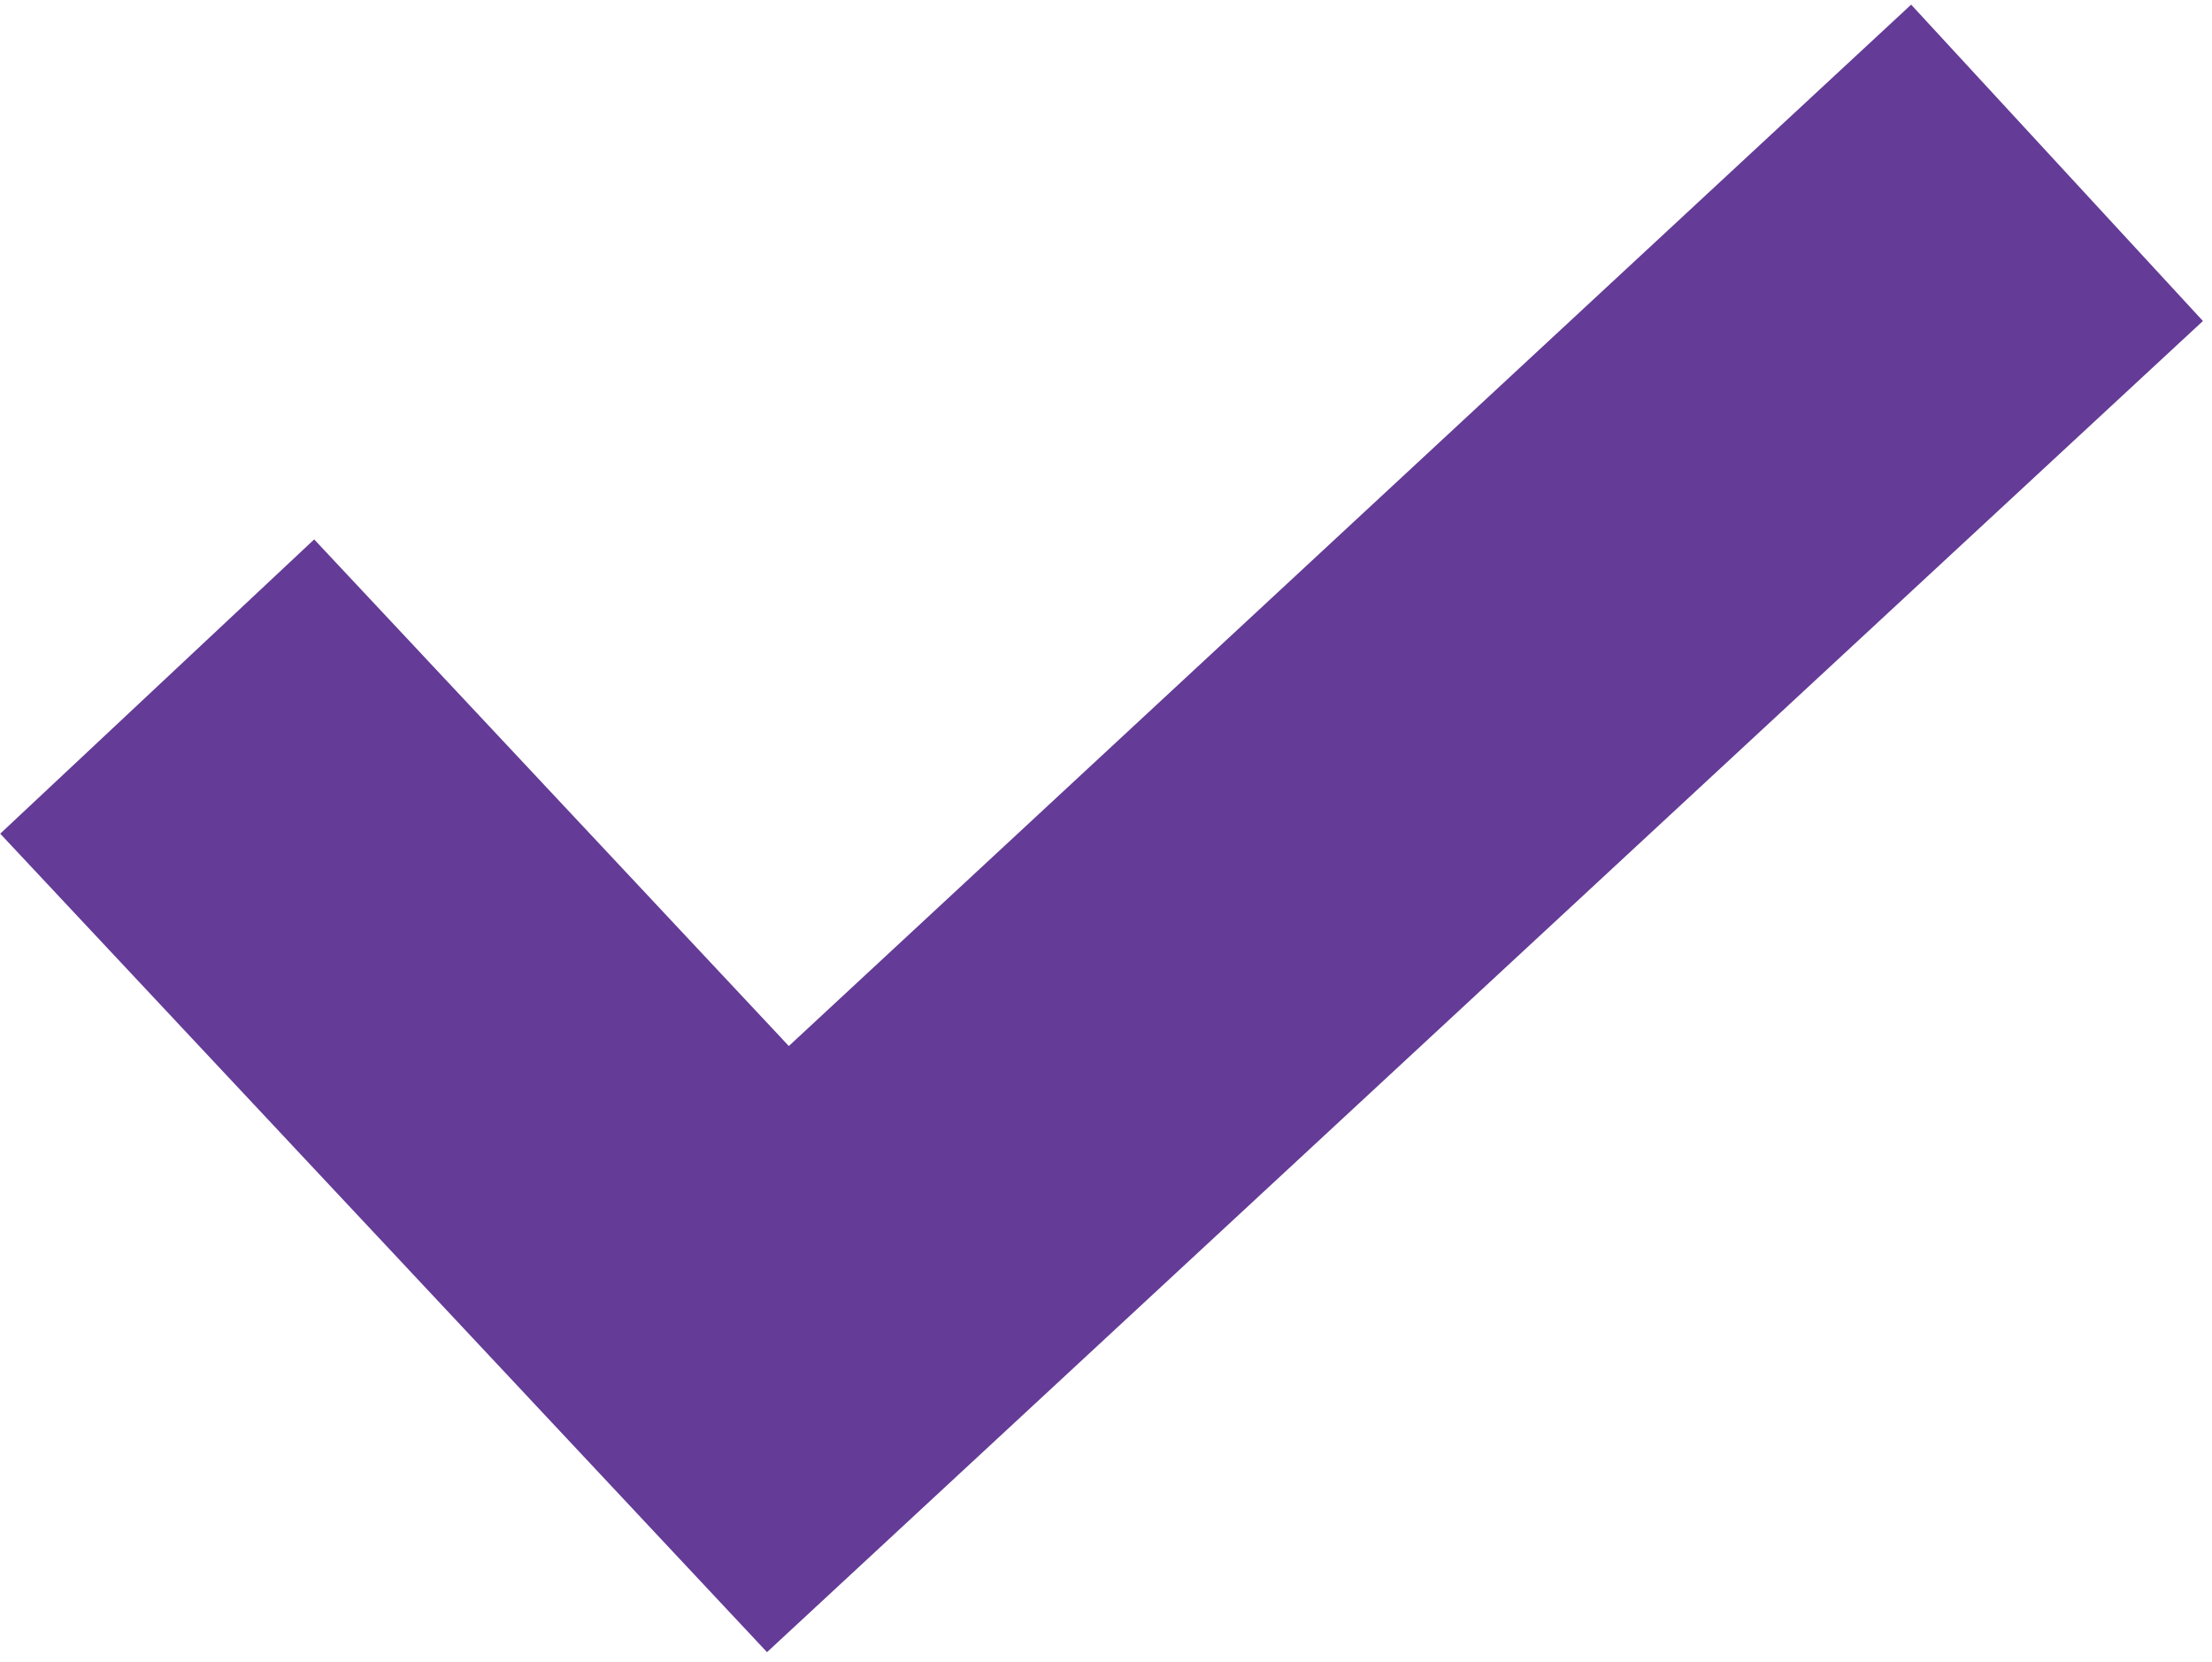
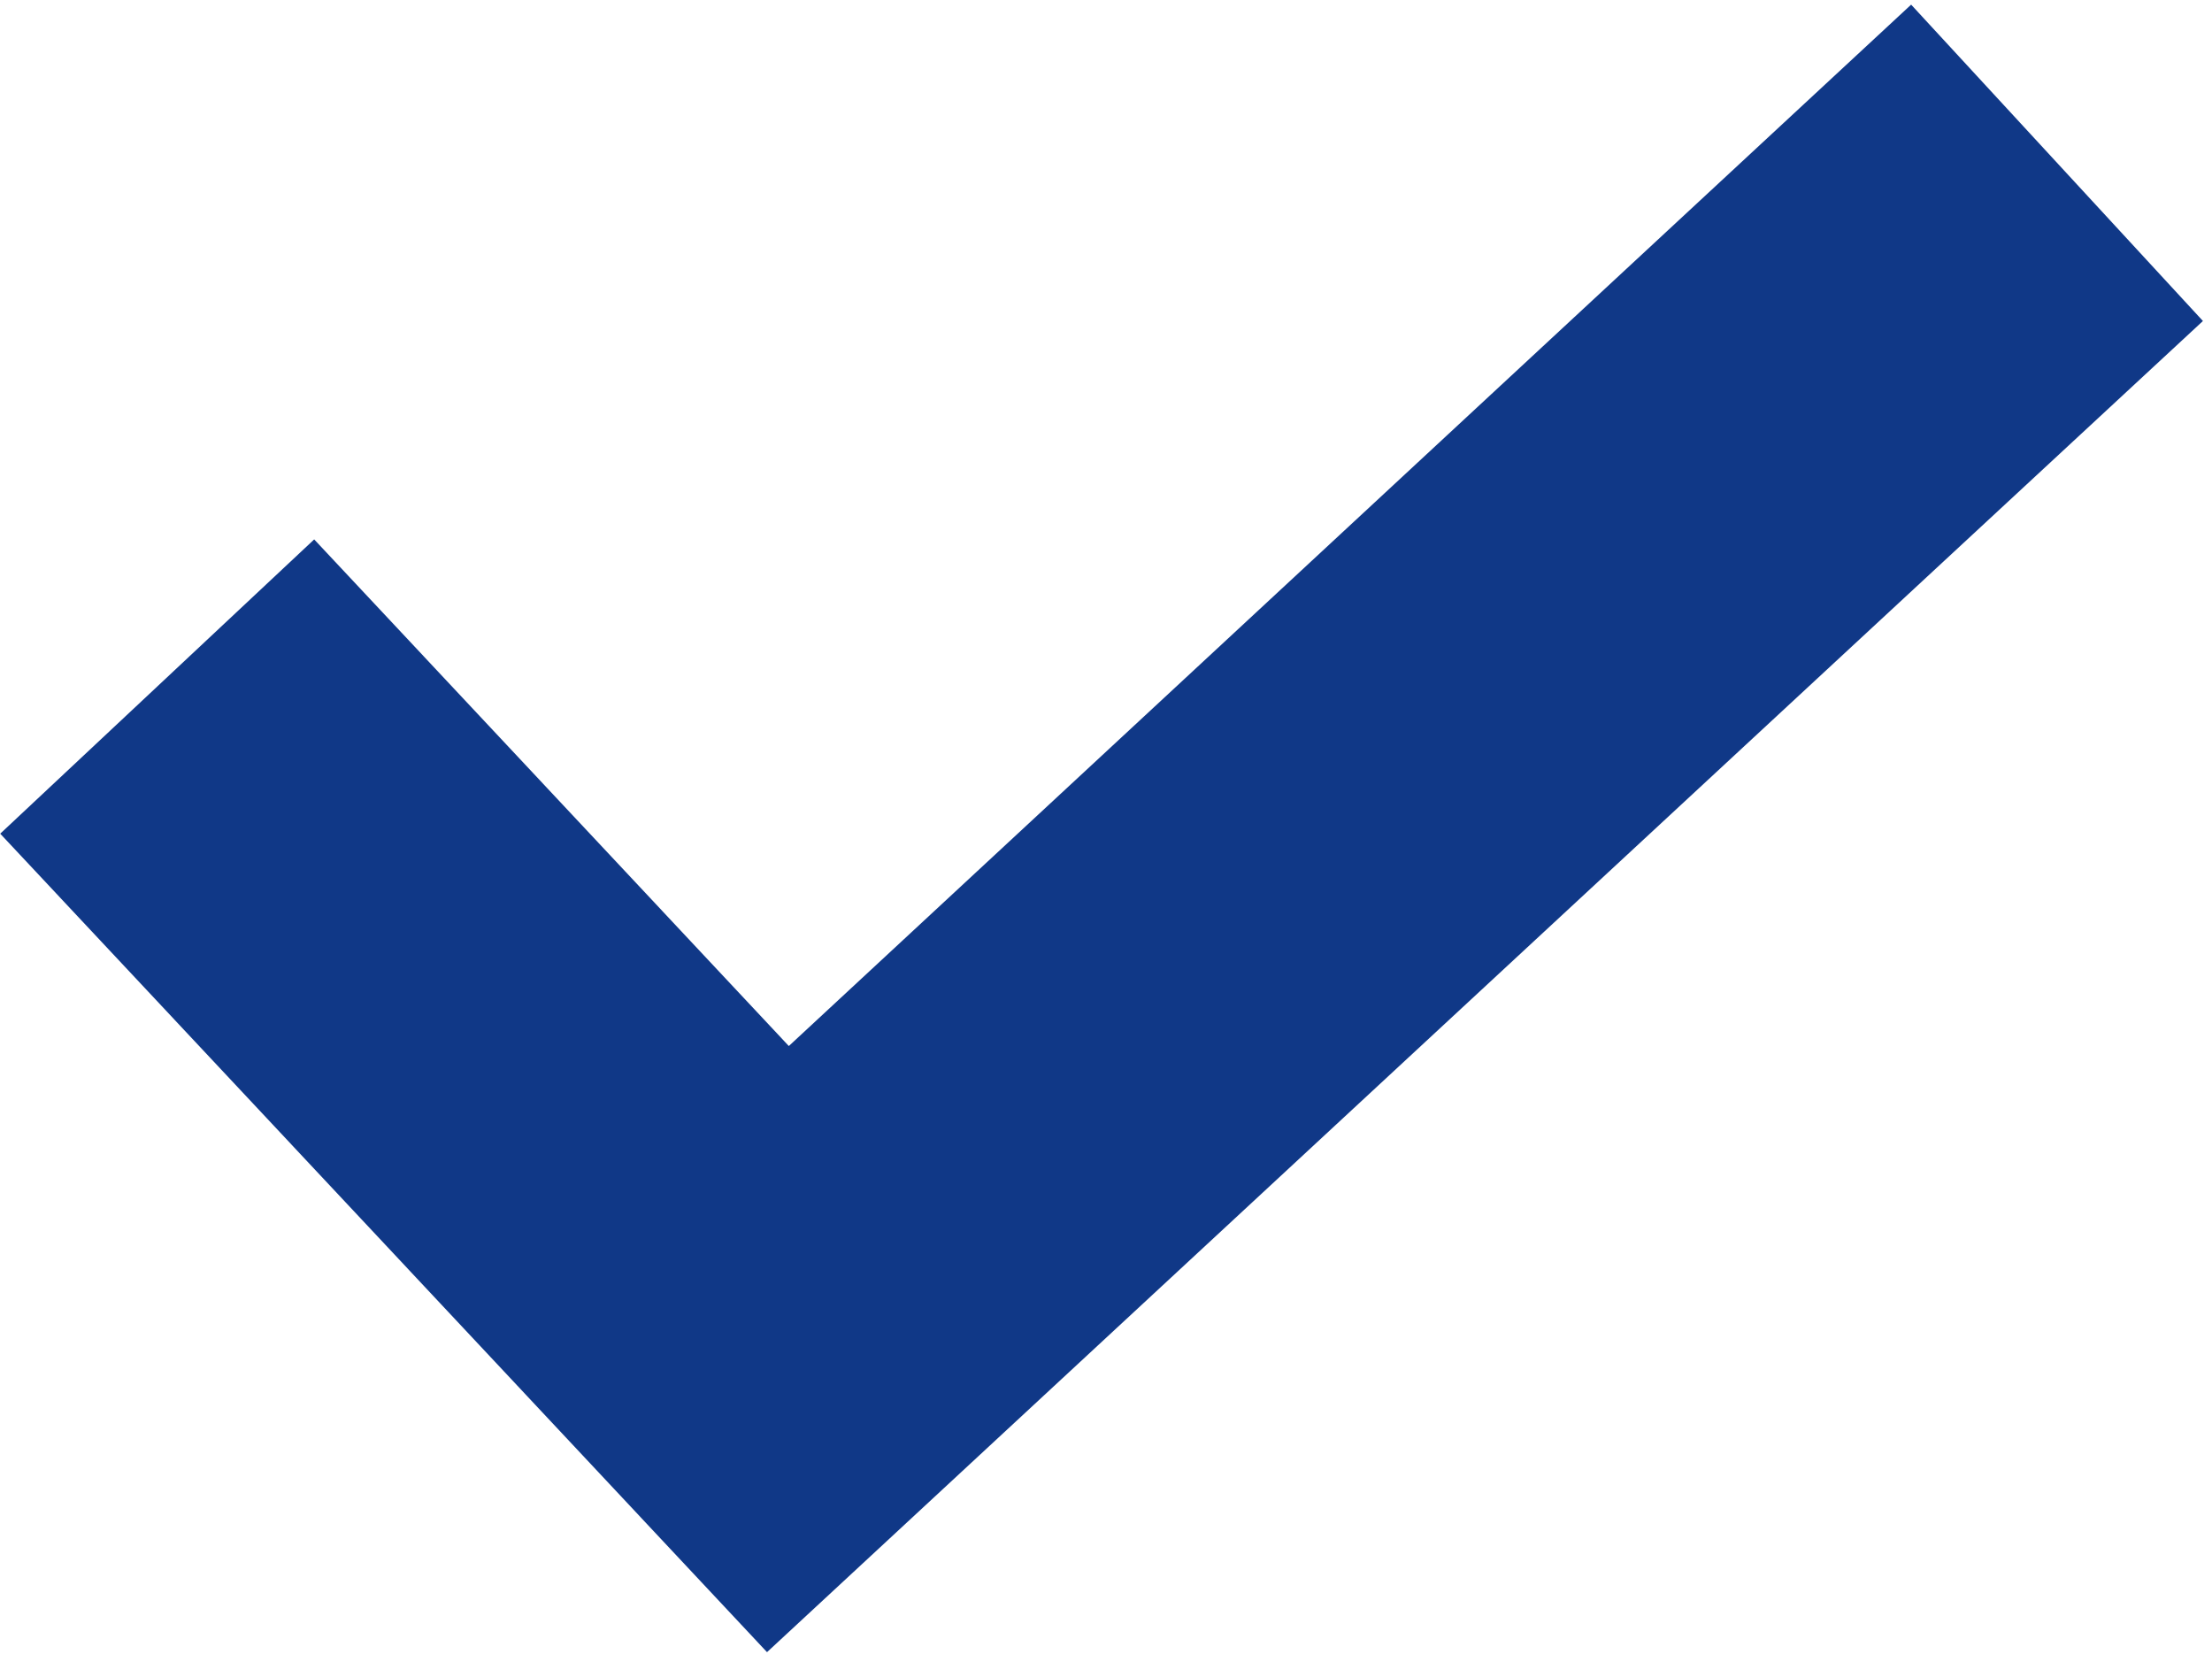
<svg xmlns="http://www.w3.org/2000/svg" width="209" height="157" viewBox="0 0 209 157" fill="none">
-   <path id="Vector" d="M180.573 0.438L74.532 98.813L29.686 50.955L0.021 78.754L72.471 156.071L208.143 30.323L180.573 0.438Z" fill="#643B96" />
+   <path id="Vector" d="M180.573 0.438L74.532 98.813L29.686 50.955L0.021 78.754L72.471 156.071L208.143 30.323L180.573 0.438Z" fill="#103887" />
</svg>
